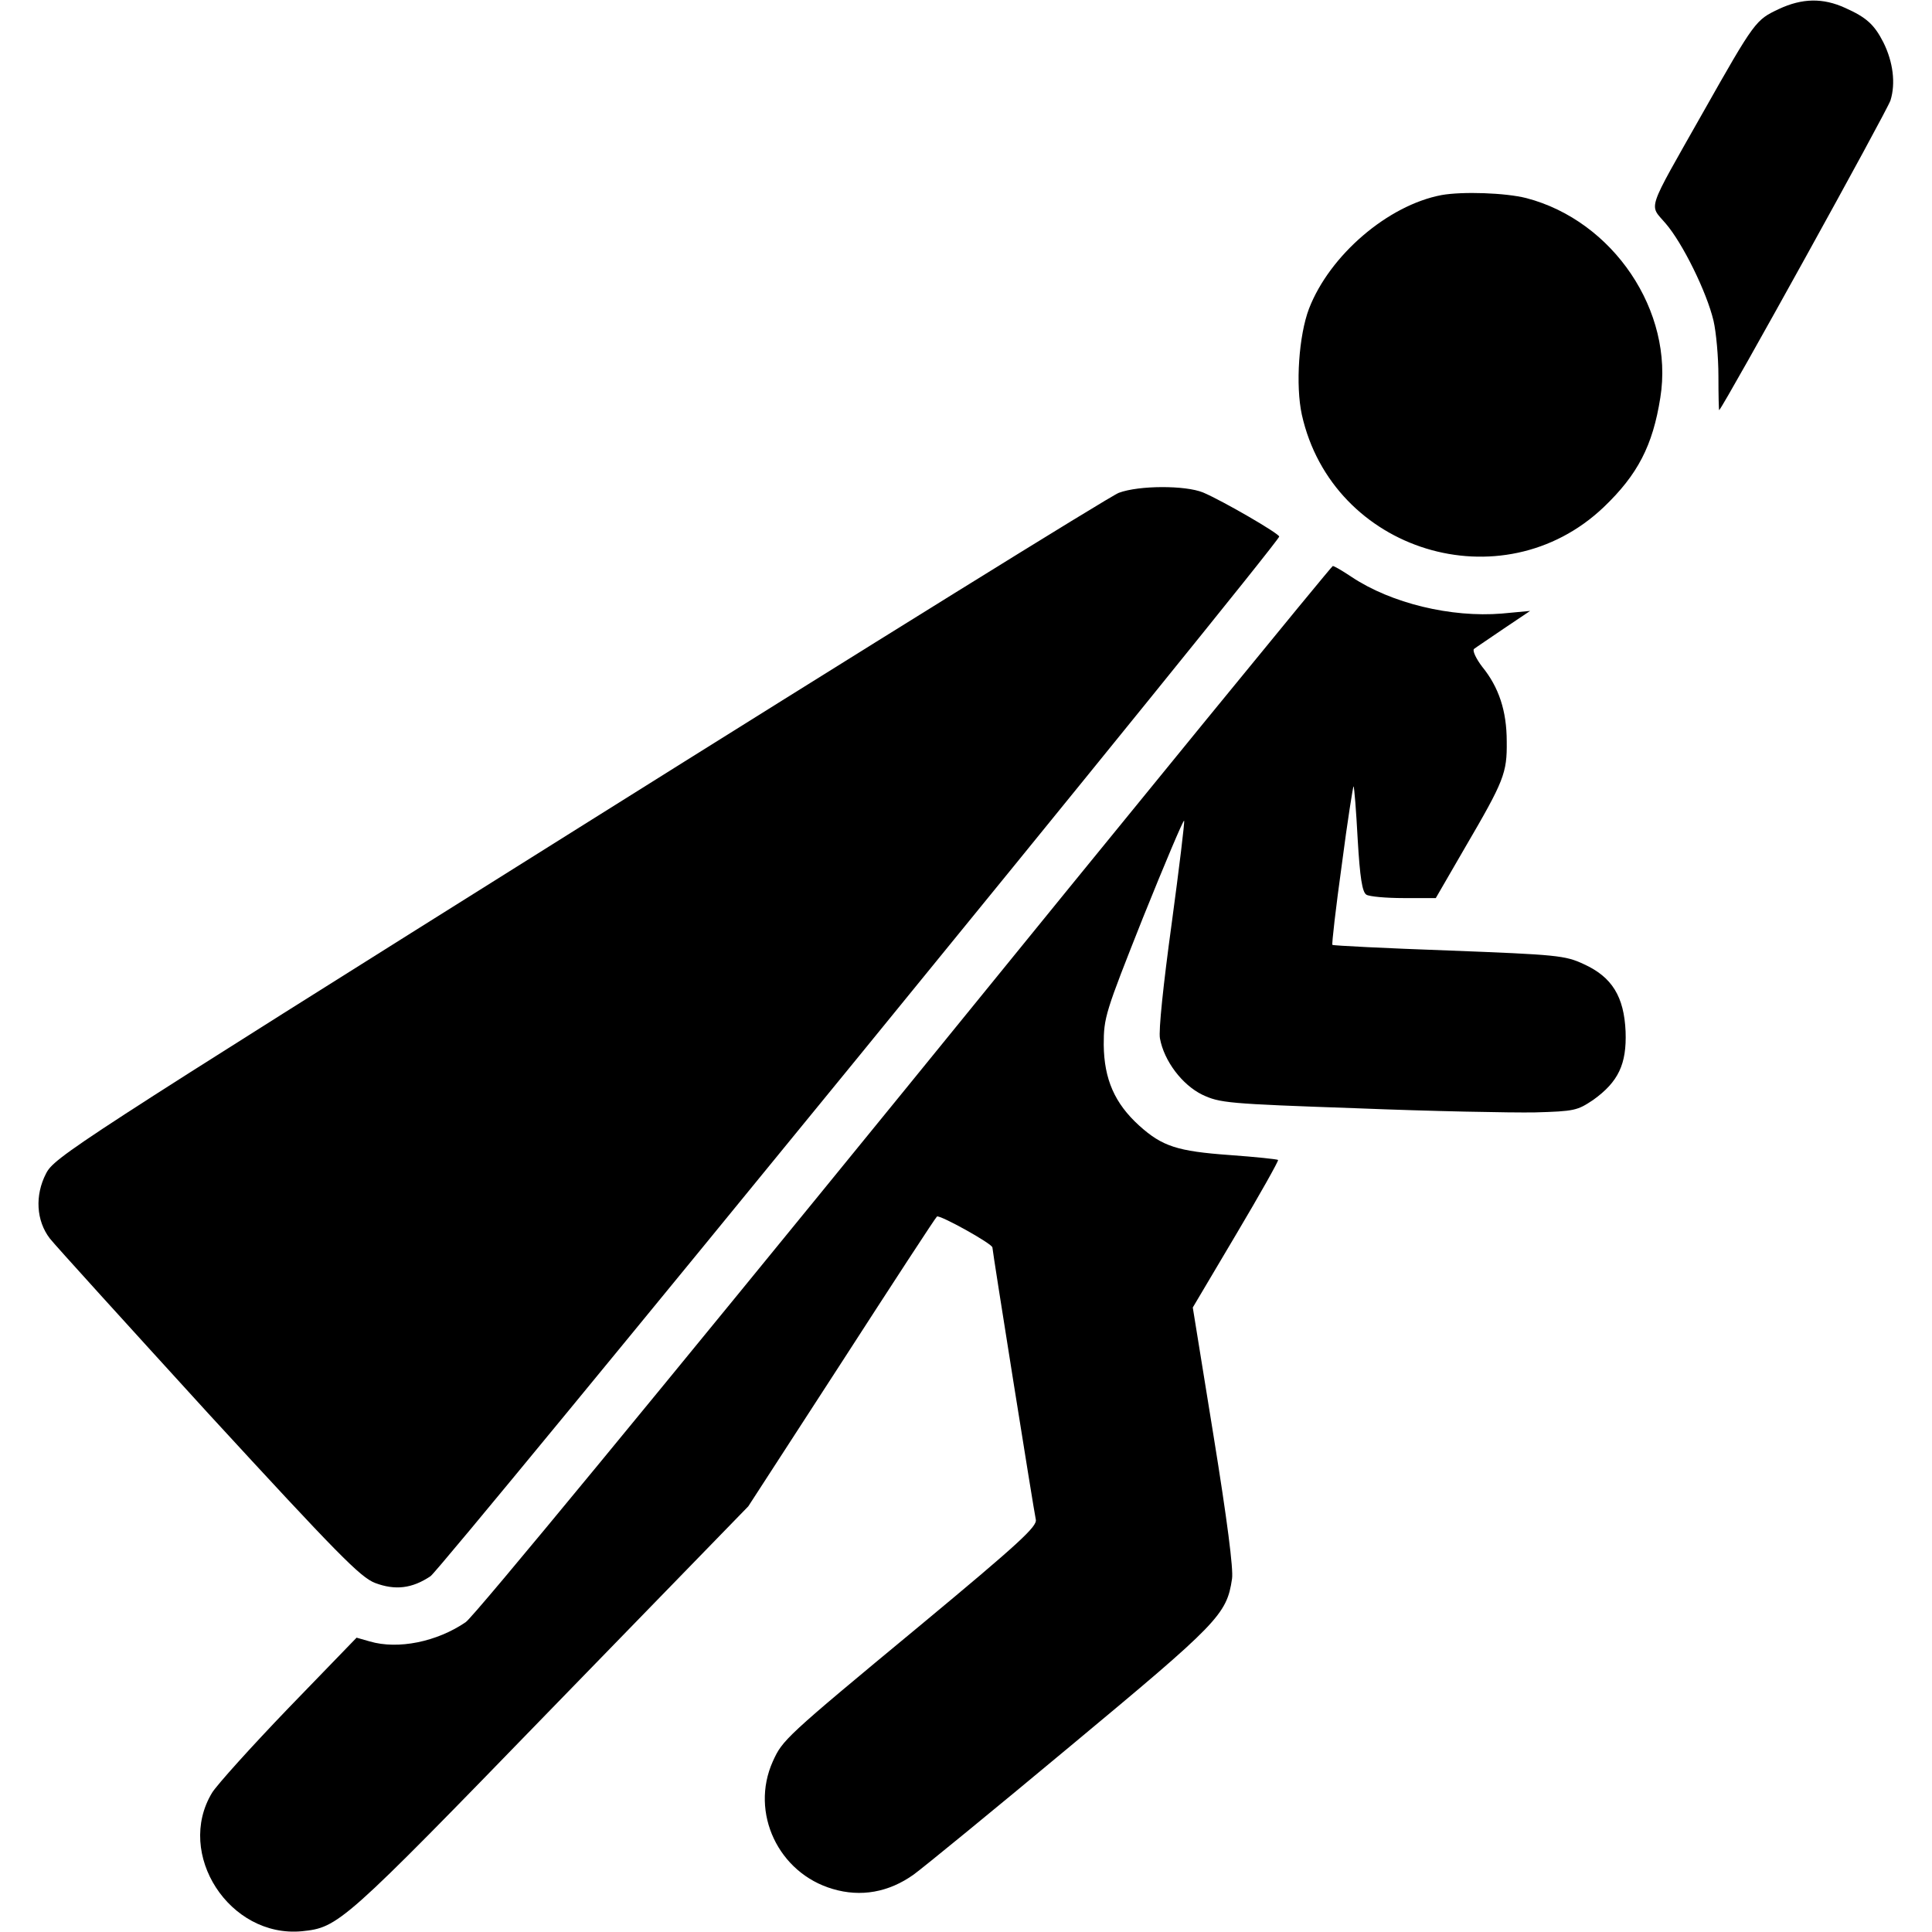
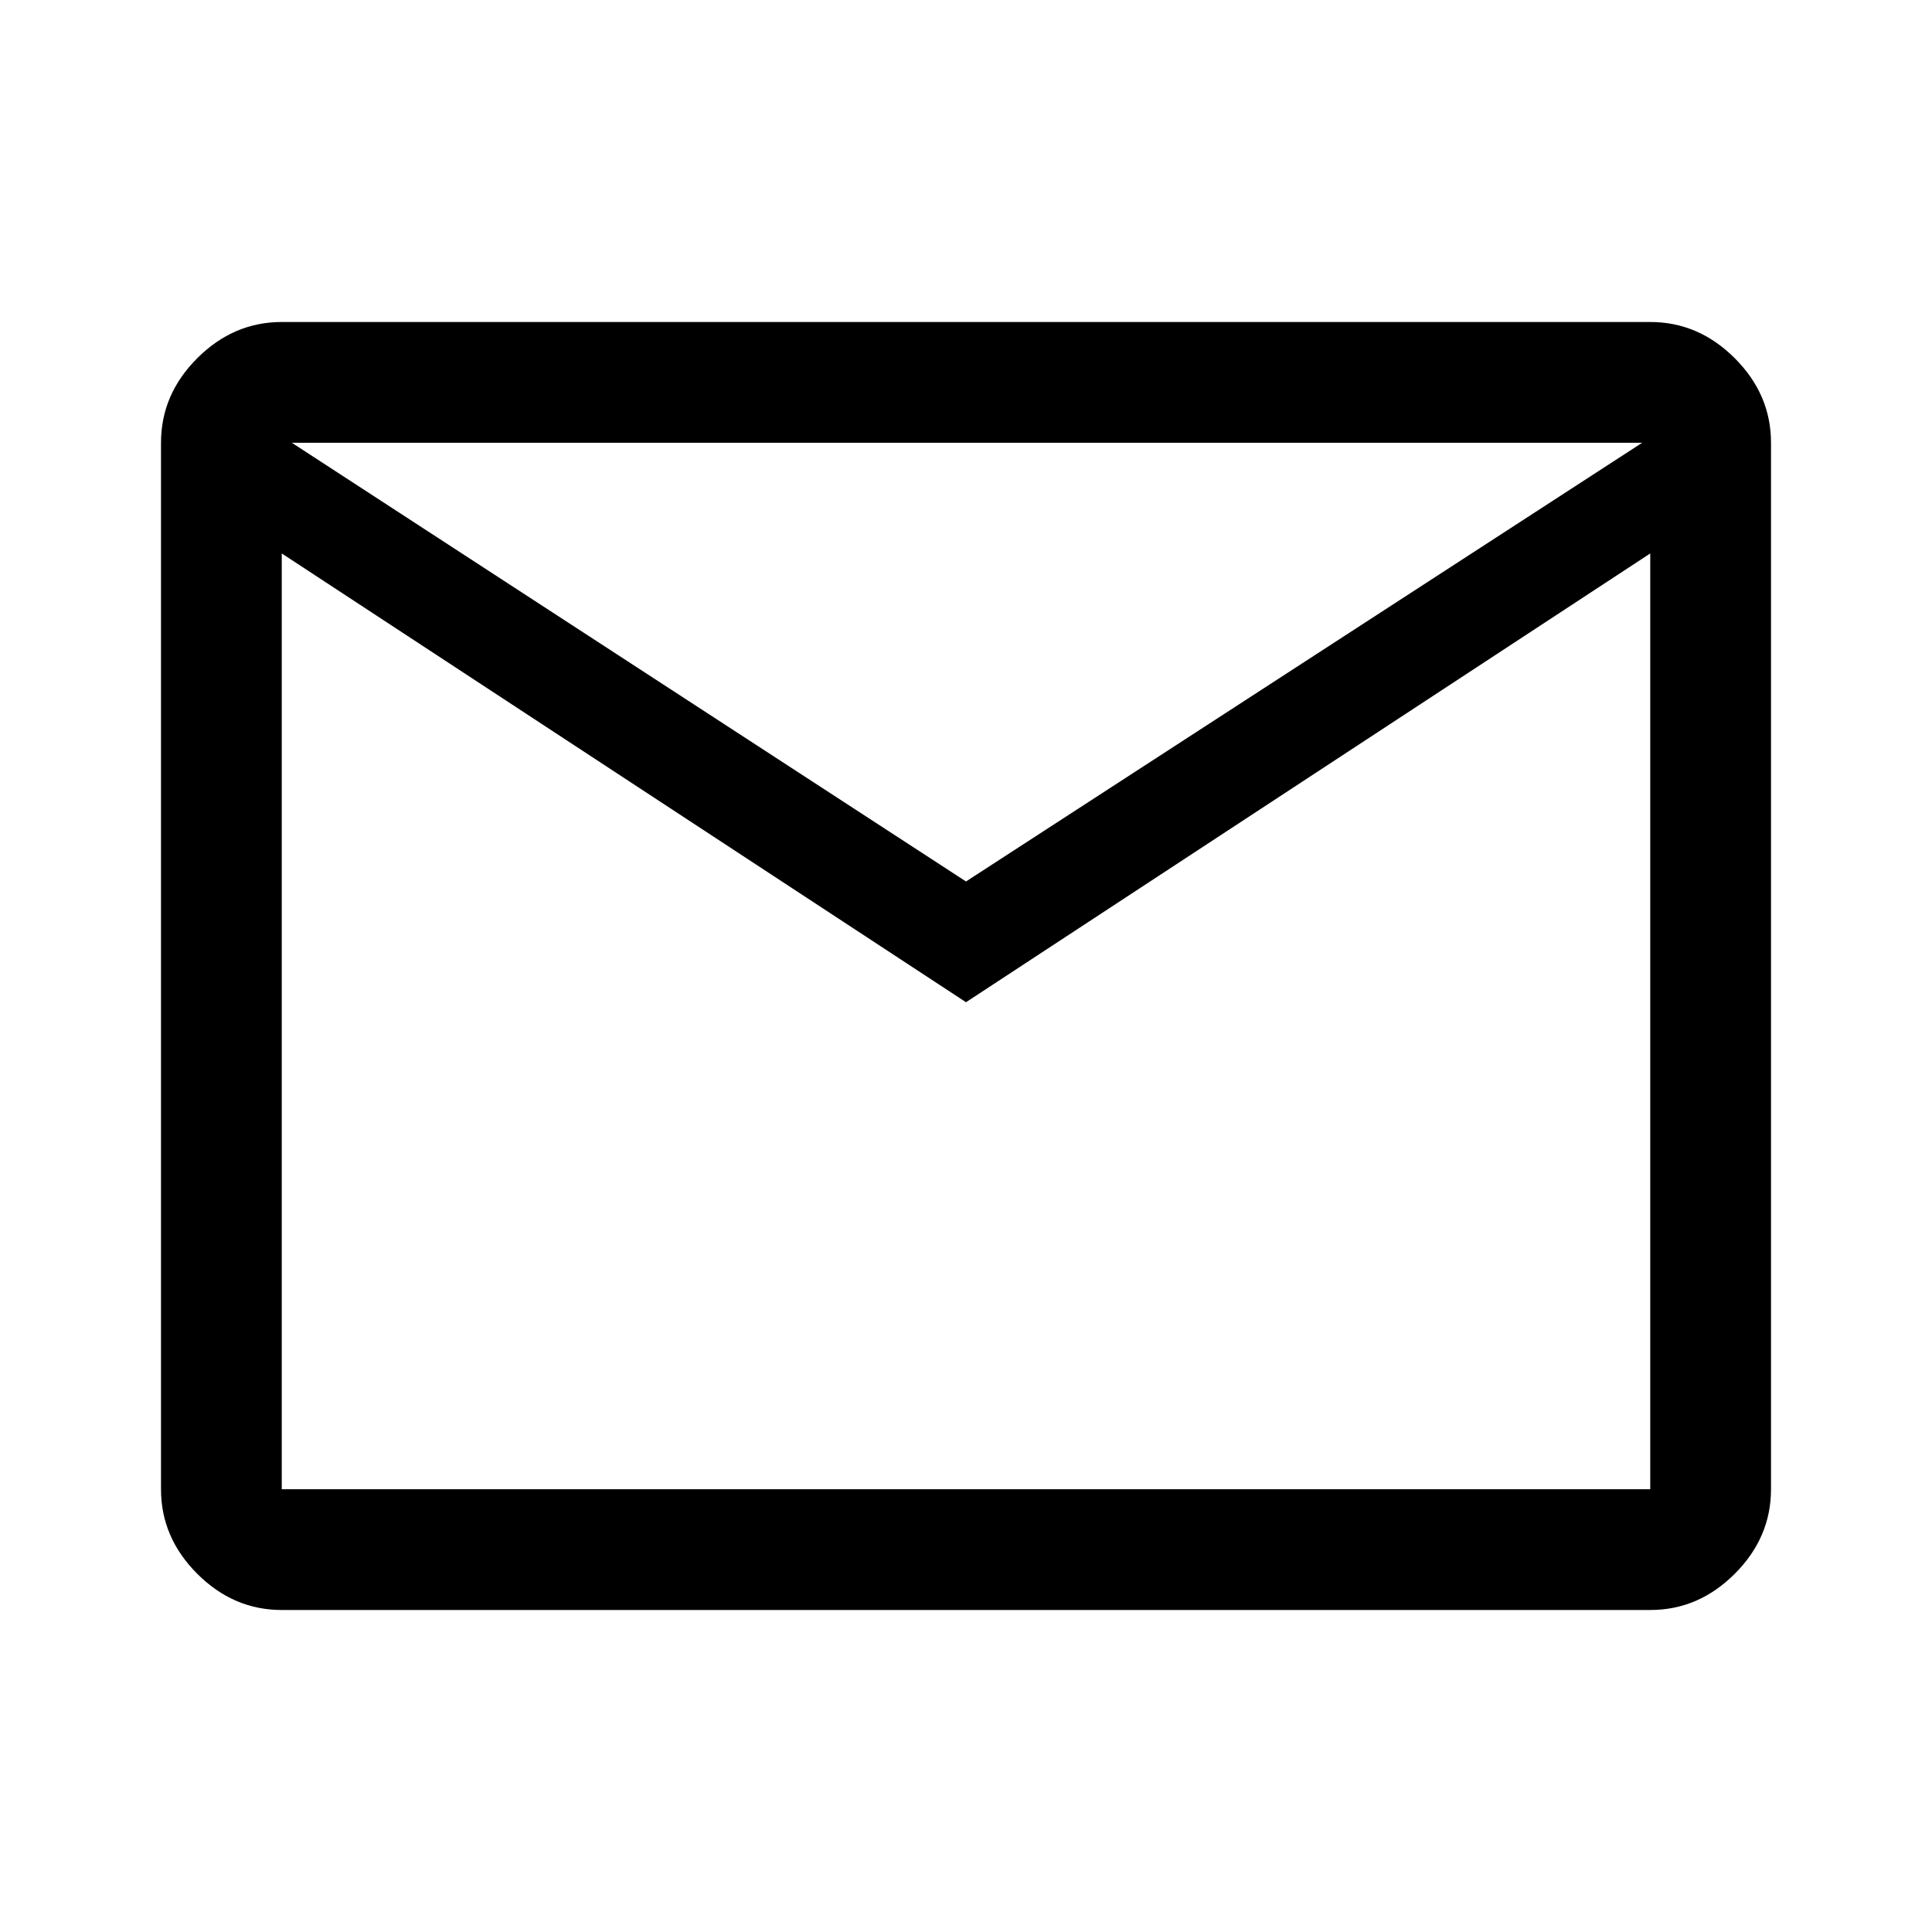
- <svg xmlns="http://www.w3.org/2000/svg" version="1.0" viewBox="0 0 512 512">
-   <path d="M471.4 2.4c-6.1 2.9-6.3 3-20.2 27.6-15.1 26.7-14.2 24-9.8 29.2 4.5 5.2 10.9 18.2 12.7 25.8.7 3 1.3 9.6 1.3 14.7 0 5 .1 9.1.2 9 1.7-1.9 44.5-79.3 45.4-82.1 1.4-4.5.7-10.2-1.9-15.4-2.4-4.7-4.5-6.6-10.1-9.1-5.9-2.7-11.4-2.6-17.6.3zM382 51.7c-14.2 2.7-29.6 15.9-35.1 30.1-2.7 7.1-3.6 20.3-1.9 28.1 8.1 36.3 53.1 50.1 80 24.5 9-8.6 13-16.3 15-29 3.7-22.9-12.5-46.9-35.5-52.9-5.5-1.4-16.9-1.8-22.5-.8zm-85.5 78.9c-2.2.8-66.5 40.7-143 88.7C19.1 303.6 14.4 306.7 12.2 311c-3 5.8-2.6 12.5 1 17.2 1.4 1.8 20.4 22.7 42.1 46.5 34.2 37.2 40.2 43.3 44.1 44.8 5.3 2 9.8 1.5 14.7-1.8 3-2 224.9-273.8 224.9-275.5 0-.8-15-9.5-20.2-11.7-4.7-1.9-16.9-1.9-22.3.1z" />
-   <path d="M239.8 288.8c-63.6 78.1-114.3 139.8-116.4 141.1-7.6 5.2-17.9 7.3-25.4 5.1l-3.5-1-18 18.6c-9.9 10.3-19 20.4-20.3 22.5-9.8 16.2 4.6 38.5 23.8 36.7 9.7-1 10.7-1.8 65.9-58.7l52.4-53.9 24.7-38.1c13.5-20.9 24.9-38.4 25.3-38.7.6-.6 14.7 7.2 14.7 8.2 0 .9 11 69.9 11.5 72.1.4 1.8-4.2 6.1-30.7 28.1-36 29.8-36.4 30.3-39 36-6.1 13.6 1.5 29.6 15.9 33.8 7.4 2.2 14.8.9 21.4-3.8 2.5-1.8 21.2-17.1 41.6-34.1 39.2-32.6 41.4-34.8 42.8-44.3.4-2.5-1.3-15.7-4.9-37.9l-5.5-34 11.5-19.4c6.3-10.6 11.3-19.5 11.1-19.7-.2-.2-5.9-.8-12.8-1.3-13.9-1-17.9-2.3-24-7.8-6.5-5.9-9.3-12.3-9.4-21.4 0-7.3.4-8.5 10.4-33.7 5.8-14.4 10.7-26 10.9-25.7.2.2-1.3 12.5-3.3 27.3-2.2 16-3.5 28.4-3.1 30.4 1.1 6 5.9 12.3 11.2 14.9 4.7 2.2 6.5 2.4 40.9 3.6 19.8.8 41 1.2 47.2 1.1 10.6-.3 11.3-.5 15.5-3.3 6.7-4.8 8.9-9.5 8.6-18.1-.4-9.3-3.6-14.5-11.1-17.9-4.9-2.3-7.1-2.5-35.7-3.6-16.8-.6-30.7-1.3-30.9-1.5-.2-.2.9-9.8 2.5-21.3 1.5-11.6 3-20.9 3.1-20.7.2.1.7 6.5 1.1 14 .6 10.2 1.2 14 2.3 14.7.8.5 5.2.9 9.9.9h8.5l7.7-13.3c10.4-17.8 11.2-19.8 11.1-28.2 0-8.1-2.1-14.4-6.5-19.8-1.6-2.1-2.6-4.2-2.2-4.7.5-.4 4.1-2.8 7.9-5.4l7-4.7-7.5.7c-13.4 1.1-29.3-2.7-39.8-9.7-2.4-1.6-4.6-2.9-5-2.9-.4.1-51.4 62.5-113.4 138.8z" />
+ <svg xmlns="http://www.w3.org/2000/svg" version="1.0" viewBox="0 -960 960 960">
+   <path d="M140-160q-24 0-42-18t-18-42v-520q0-24 18-42t42-18h680q24 0 42 18t18 42v520q0 24-18 42t-42 18H140Zm340-302L140-685v465h680v-465L480-462Zm0-60 336-218H145l335 218ZM140-685v-55 520-465Z" />
</svg>
